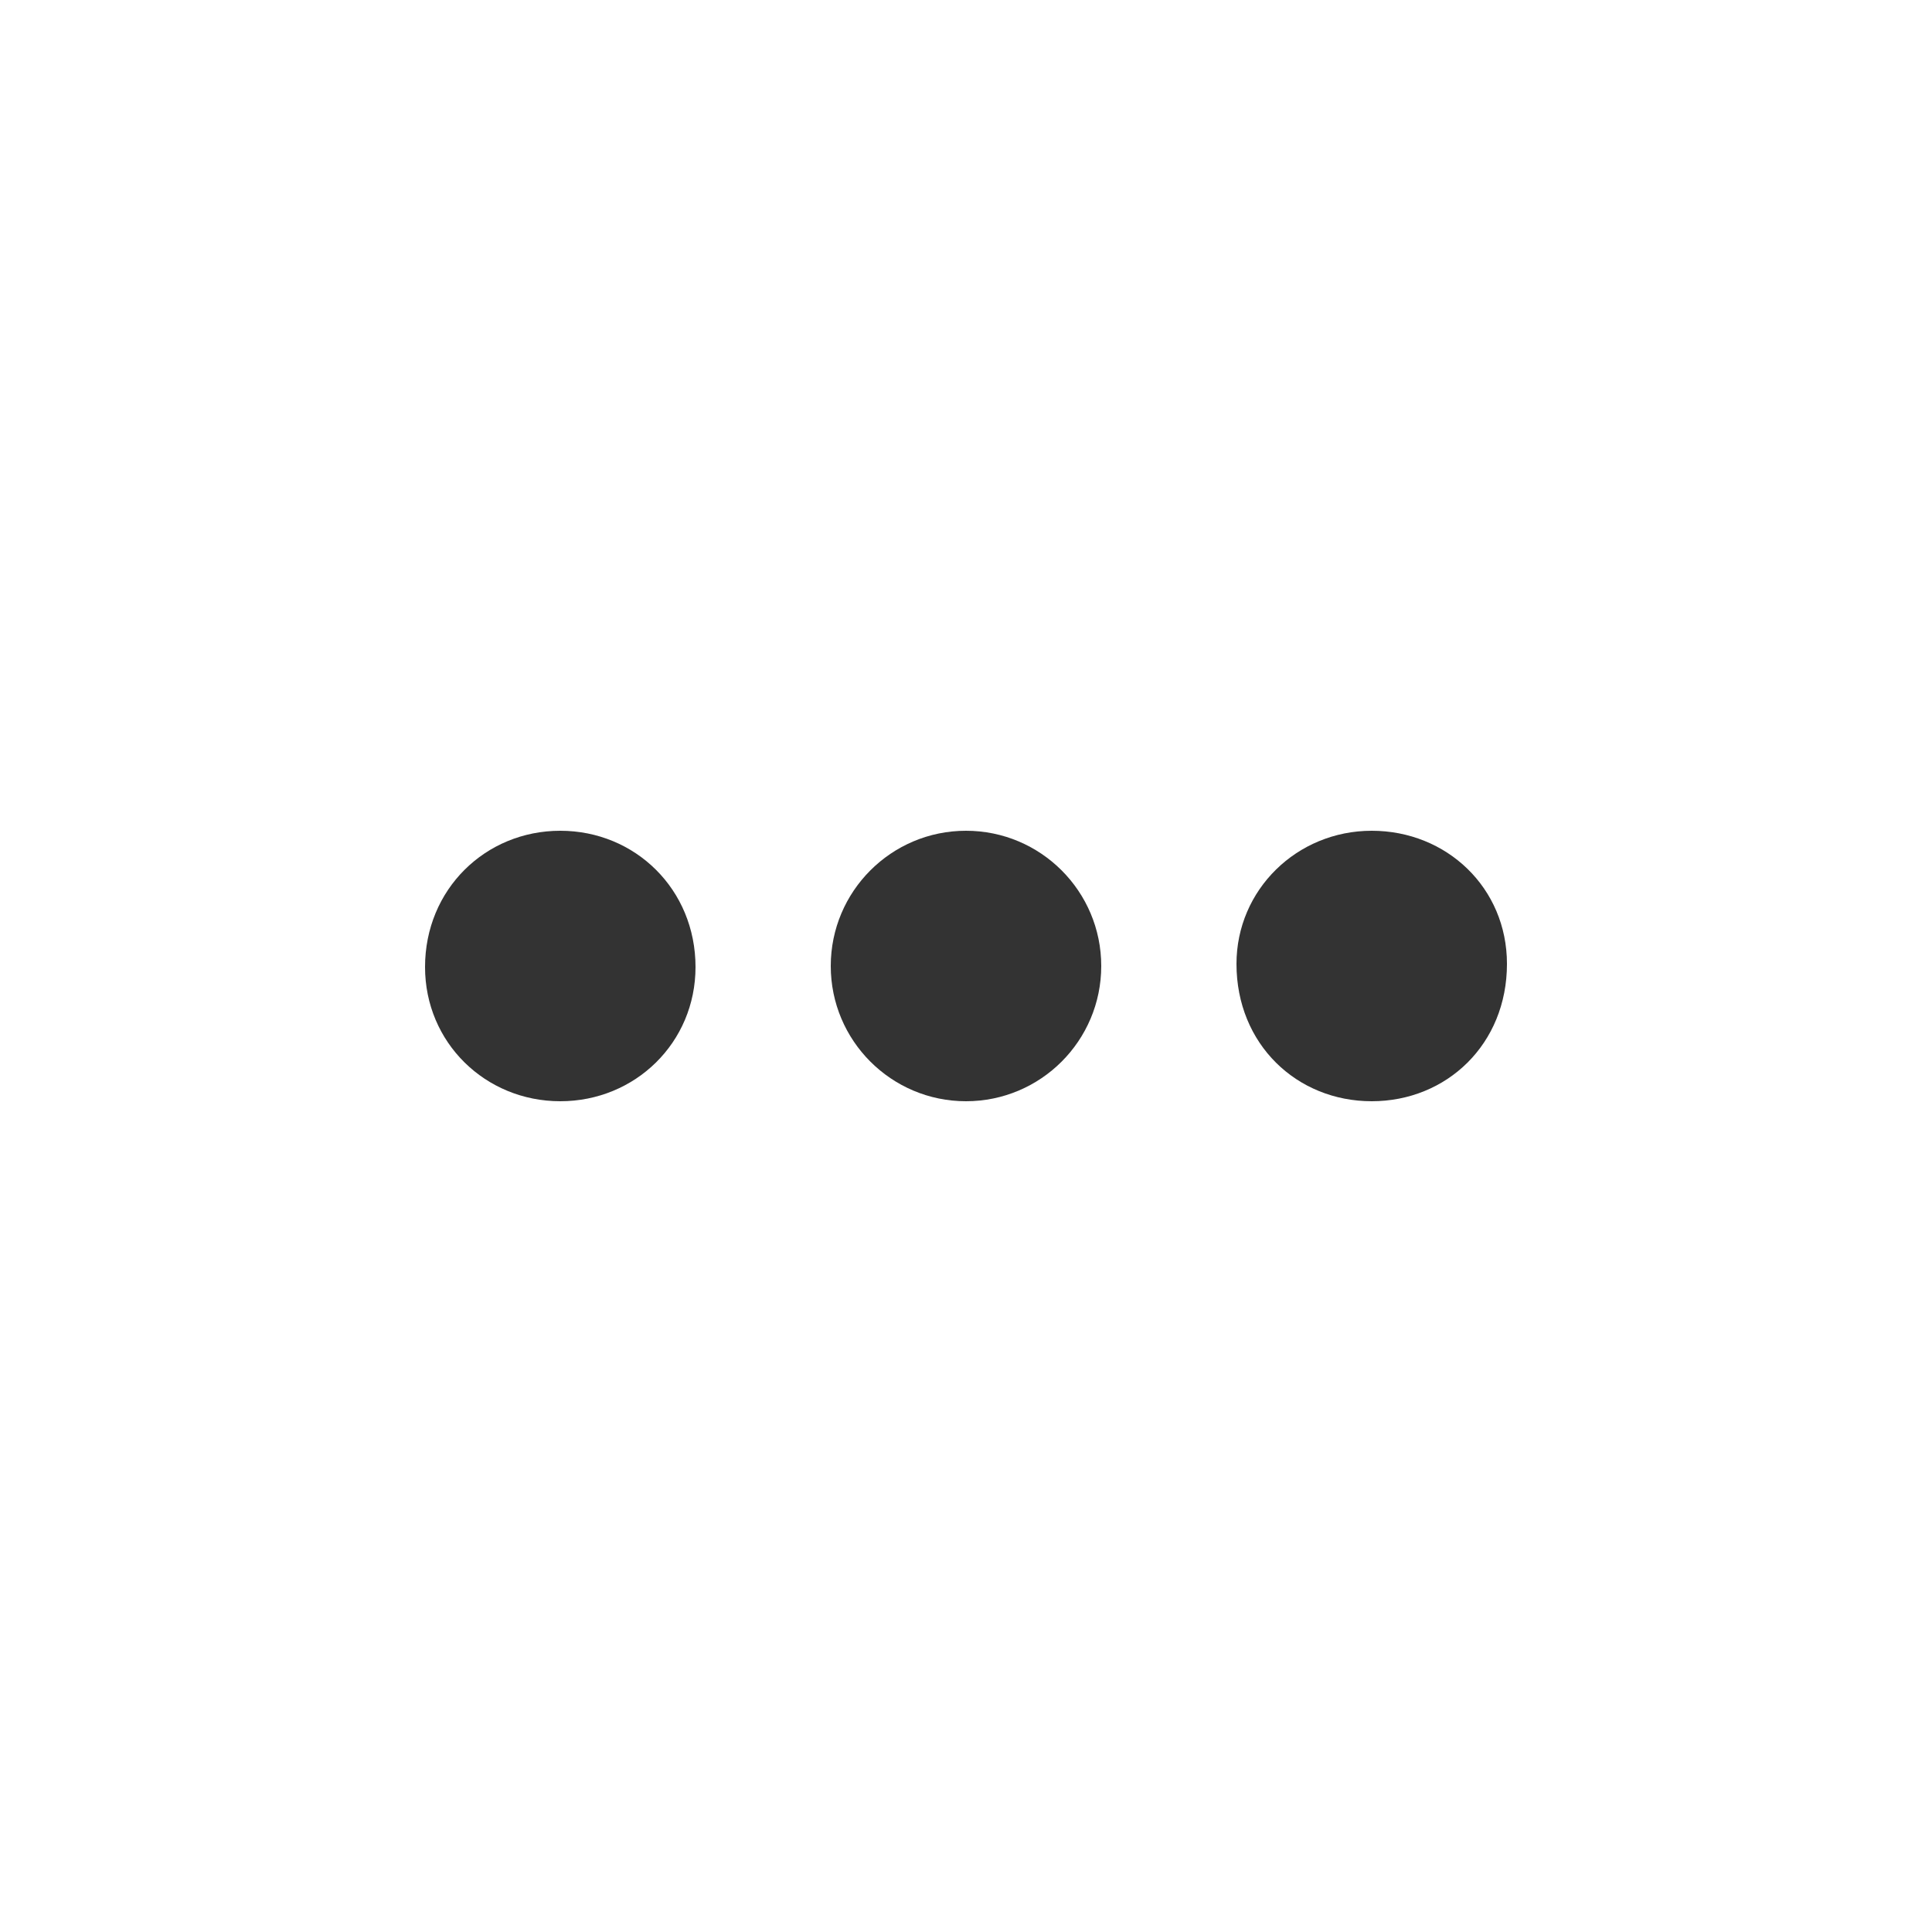
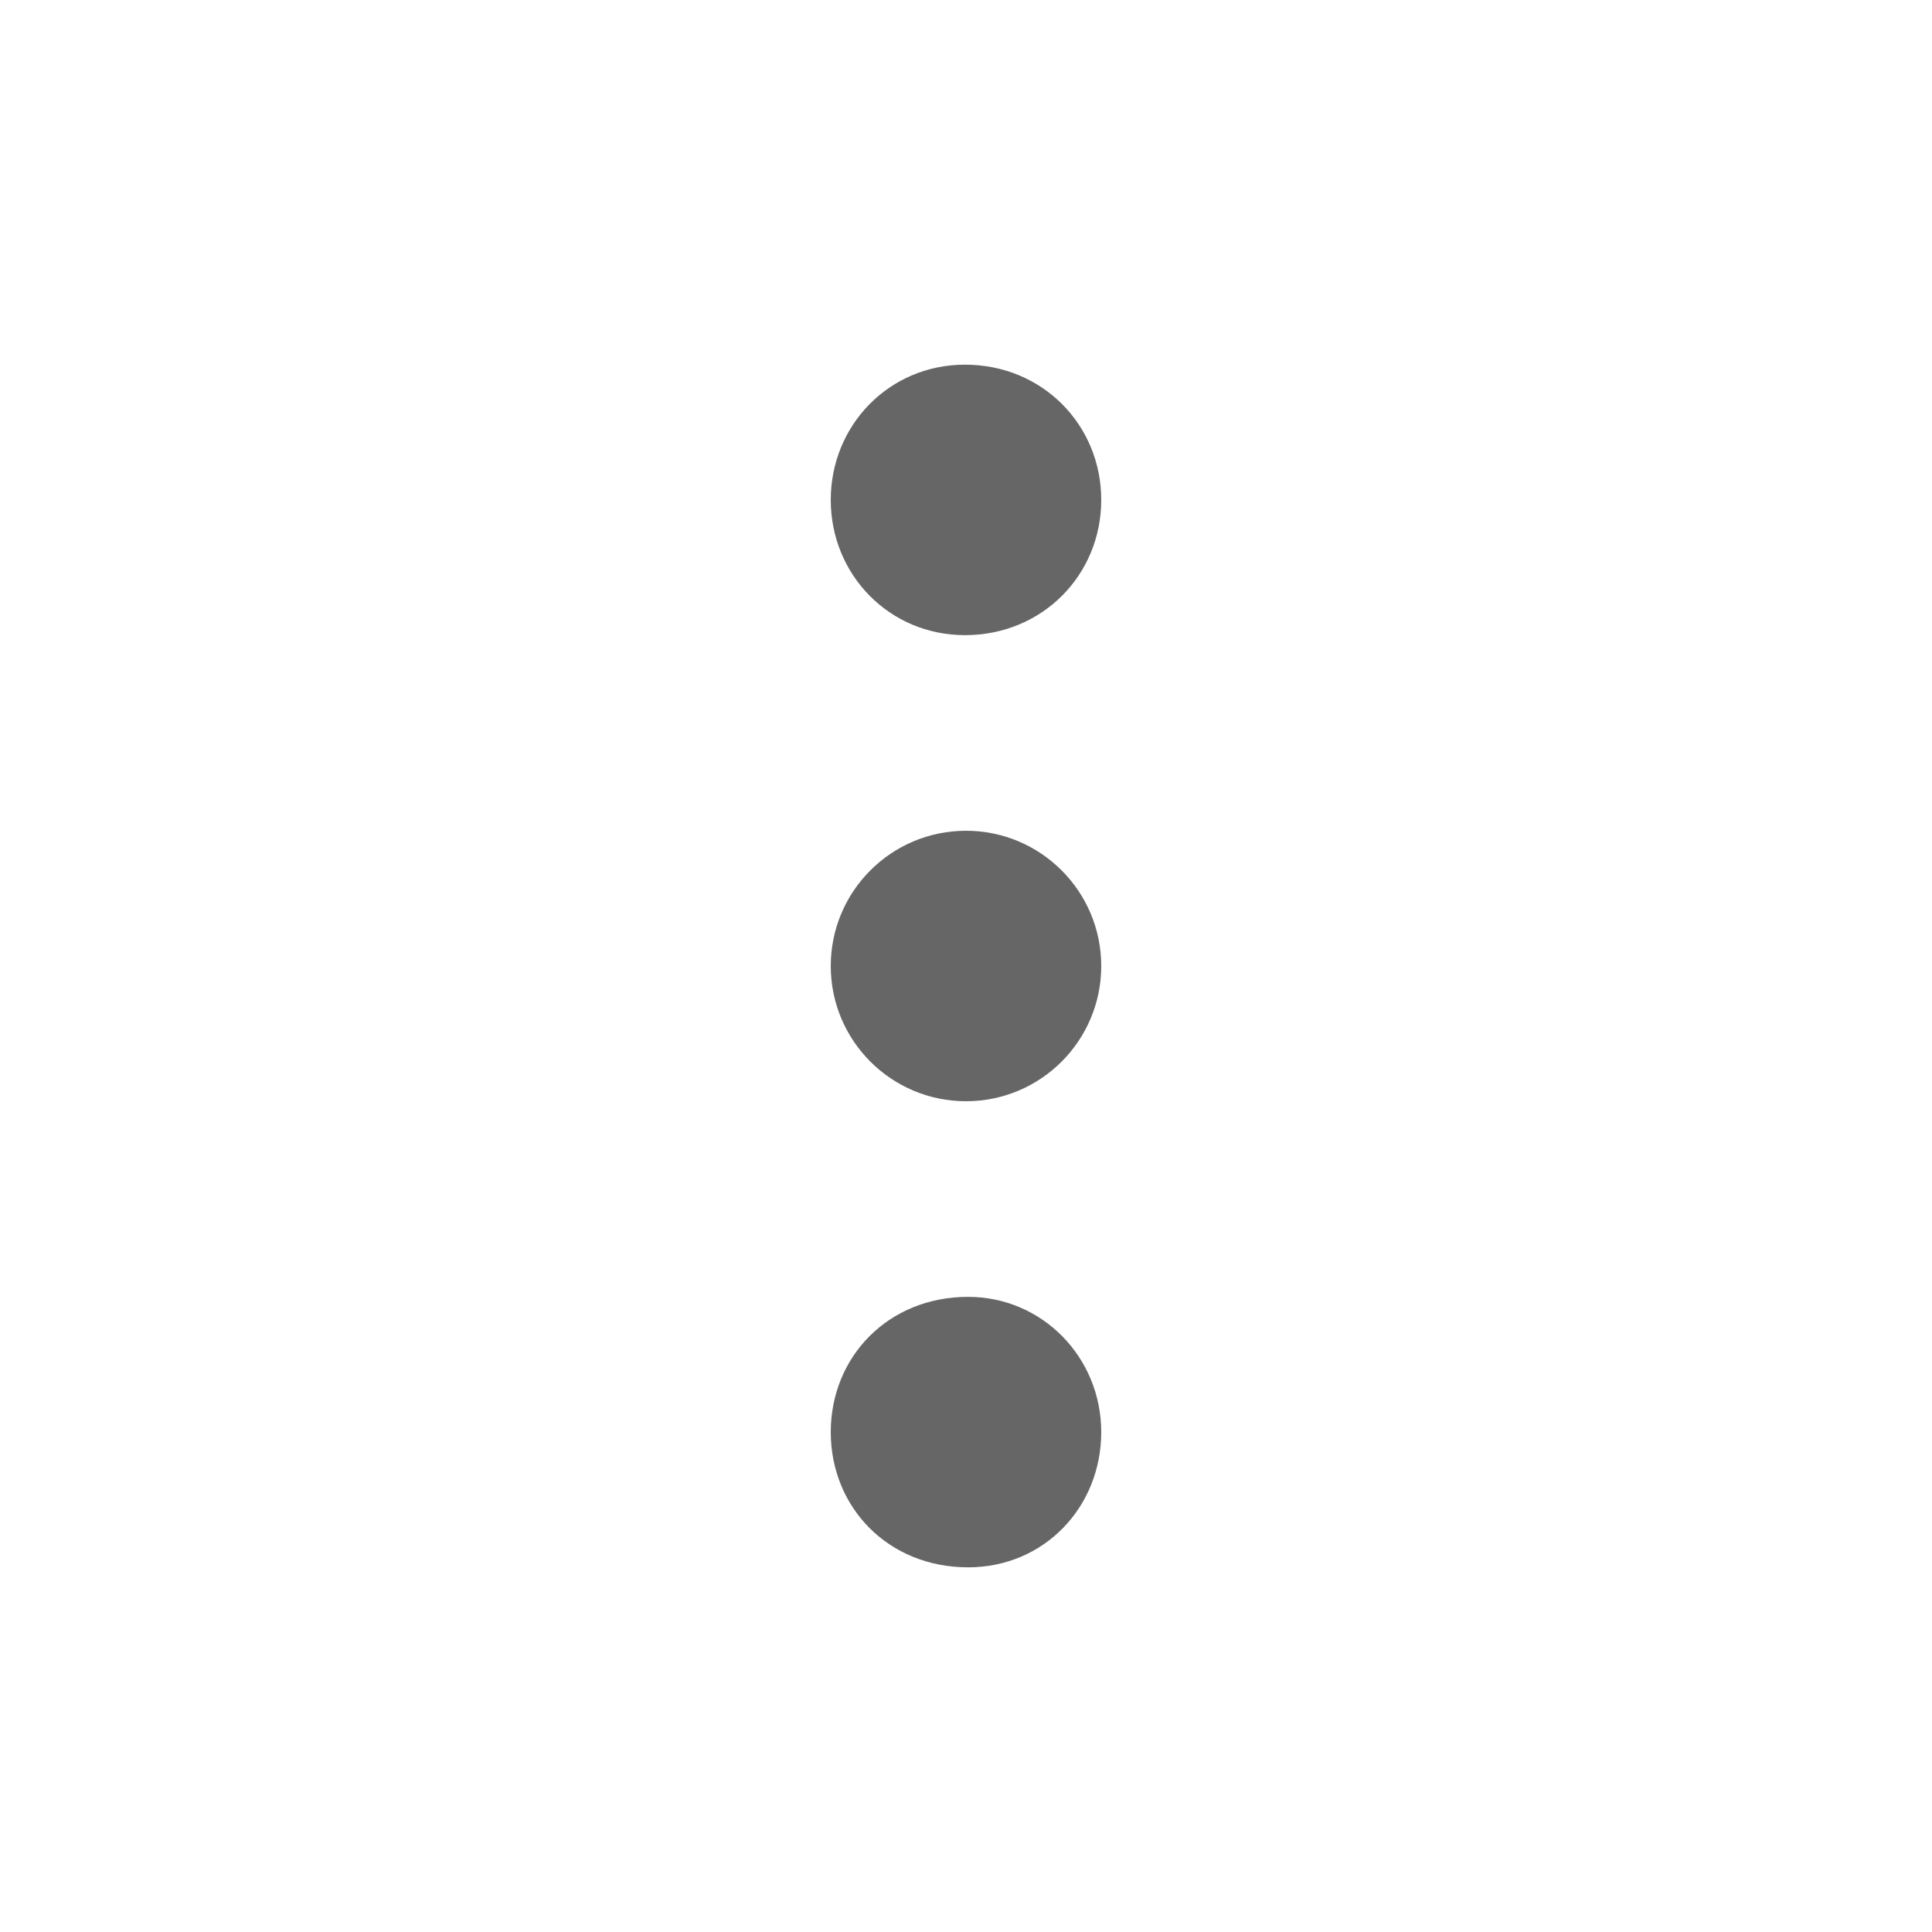
<svg xmlns="http://www.w3.org/2000/svg" width="32" height="32" viewBox="0 0 32 32" fill="none">
-   <path d="M9.28 13.76C10.521 13.76 11.52 14.732 11.52 16.017C11.52 17.268 10.521 18.24 9.28 18.24C8.039 18.24 7.04 17.268 7.04 16.017C7.04 14.732 8.039 13.76 9.28 13.76Z" fill="#333333" />
-   <path d="M18.24 16C18.24 14.763 17.237 13.76 16 13.76C14.763 13.76 13.76 14.763 13.76 16C13.76 17.237 14.763 18.24 16 18.24C17.237 18.24 18.24 17.237 18.24 16Z" fill="#333333" />
-   <path d="M22.72 13.76C23.961 13.76 24.96 14.705 24.96 15.965C24.96 17.295 23.961 18.24 22.72 18.24C21.479 18.24 20.48 17.295 20.48 15.965C20.48 14.74 21.479 13.76 22.72 13.76Z" fill="#333333" />
+   <path d="M18.24 8.28C18.24 9.521 17.267 10.52 15.982 10.52C14.732 10.52 13.76 9.521 13.76 8.28C13.76 7.039 14.732 6.04 15.982 6.04C17.267 6.04 18.24 7.039 18.24 8.28Z" fill="#666666" />
+   <path d="M16 18.24C17.237 18.24 18.24 17.237 18.24 16C18.24 14.763 17.237 13.76 16 13.76C14.763 13.76 13.76 14.763 13.76 16C13.76 17.237 14.763 18.24 16 18.24Z" fill="#666666" />
+   <path d="M18.24 23.72C18.24 24.961 17.295 25.96 16.035 25.96C14.705 25.96 13.76 24.961 13.76 23.72C13.76 22.479 14.705 21.48 16.035 21.48C17.26 21.48 18.24 22.479 18.24 23.72Z" fill="#666666" />
</svg>
